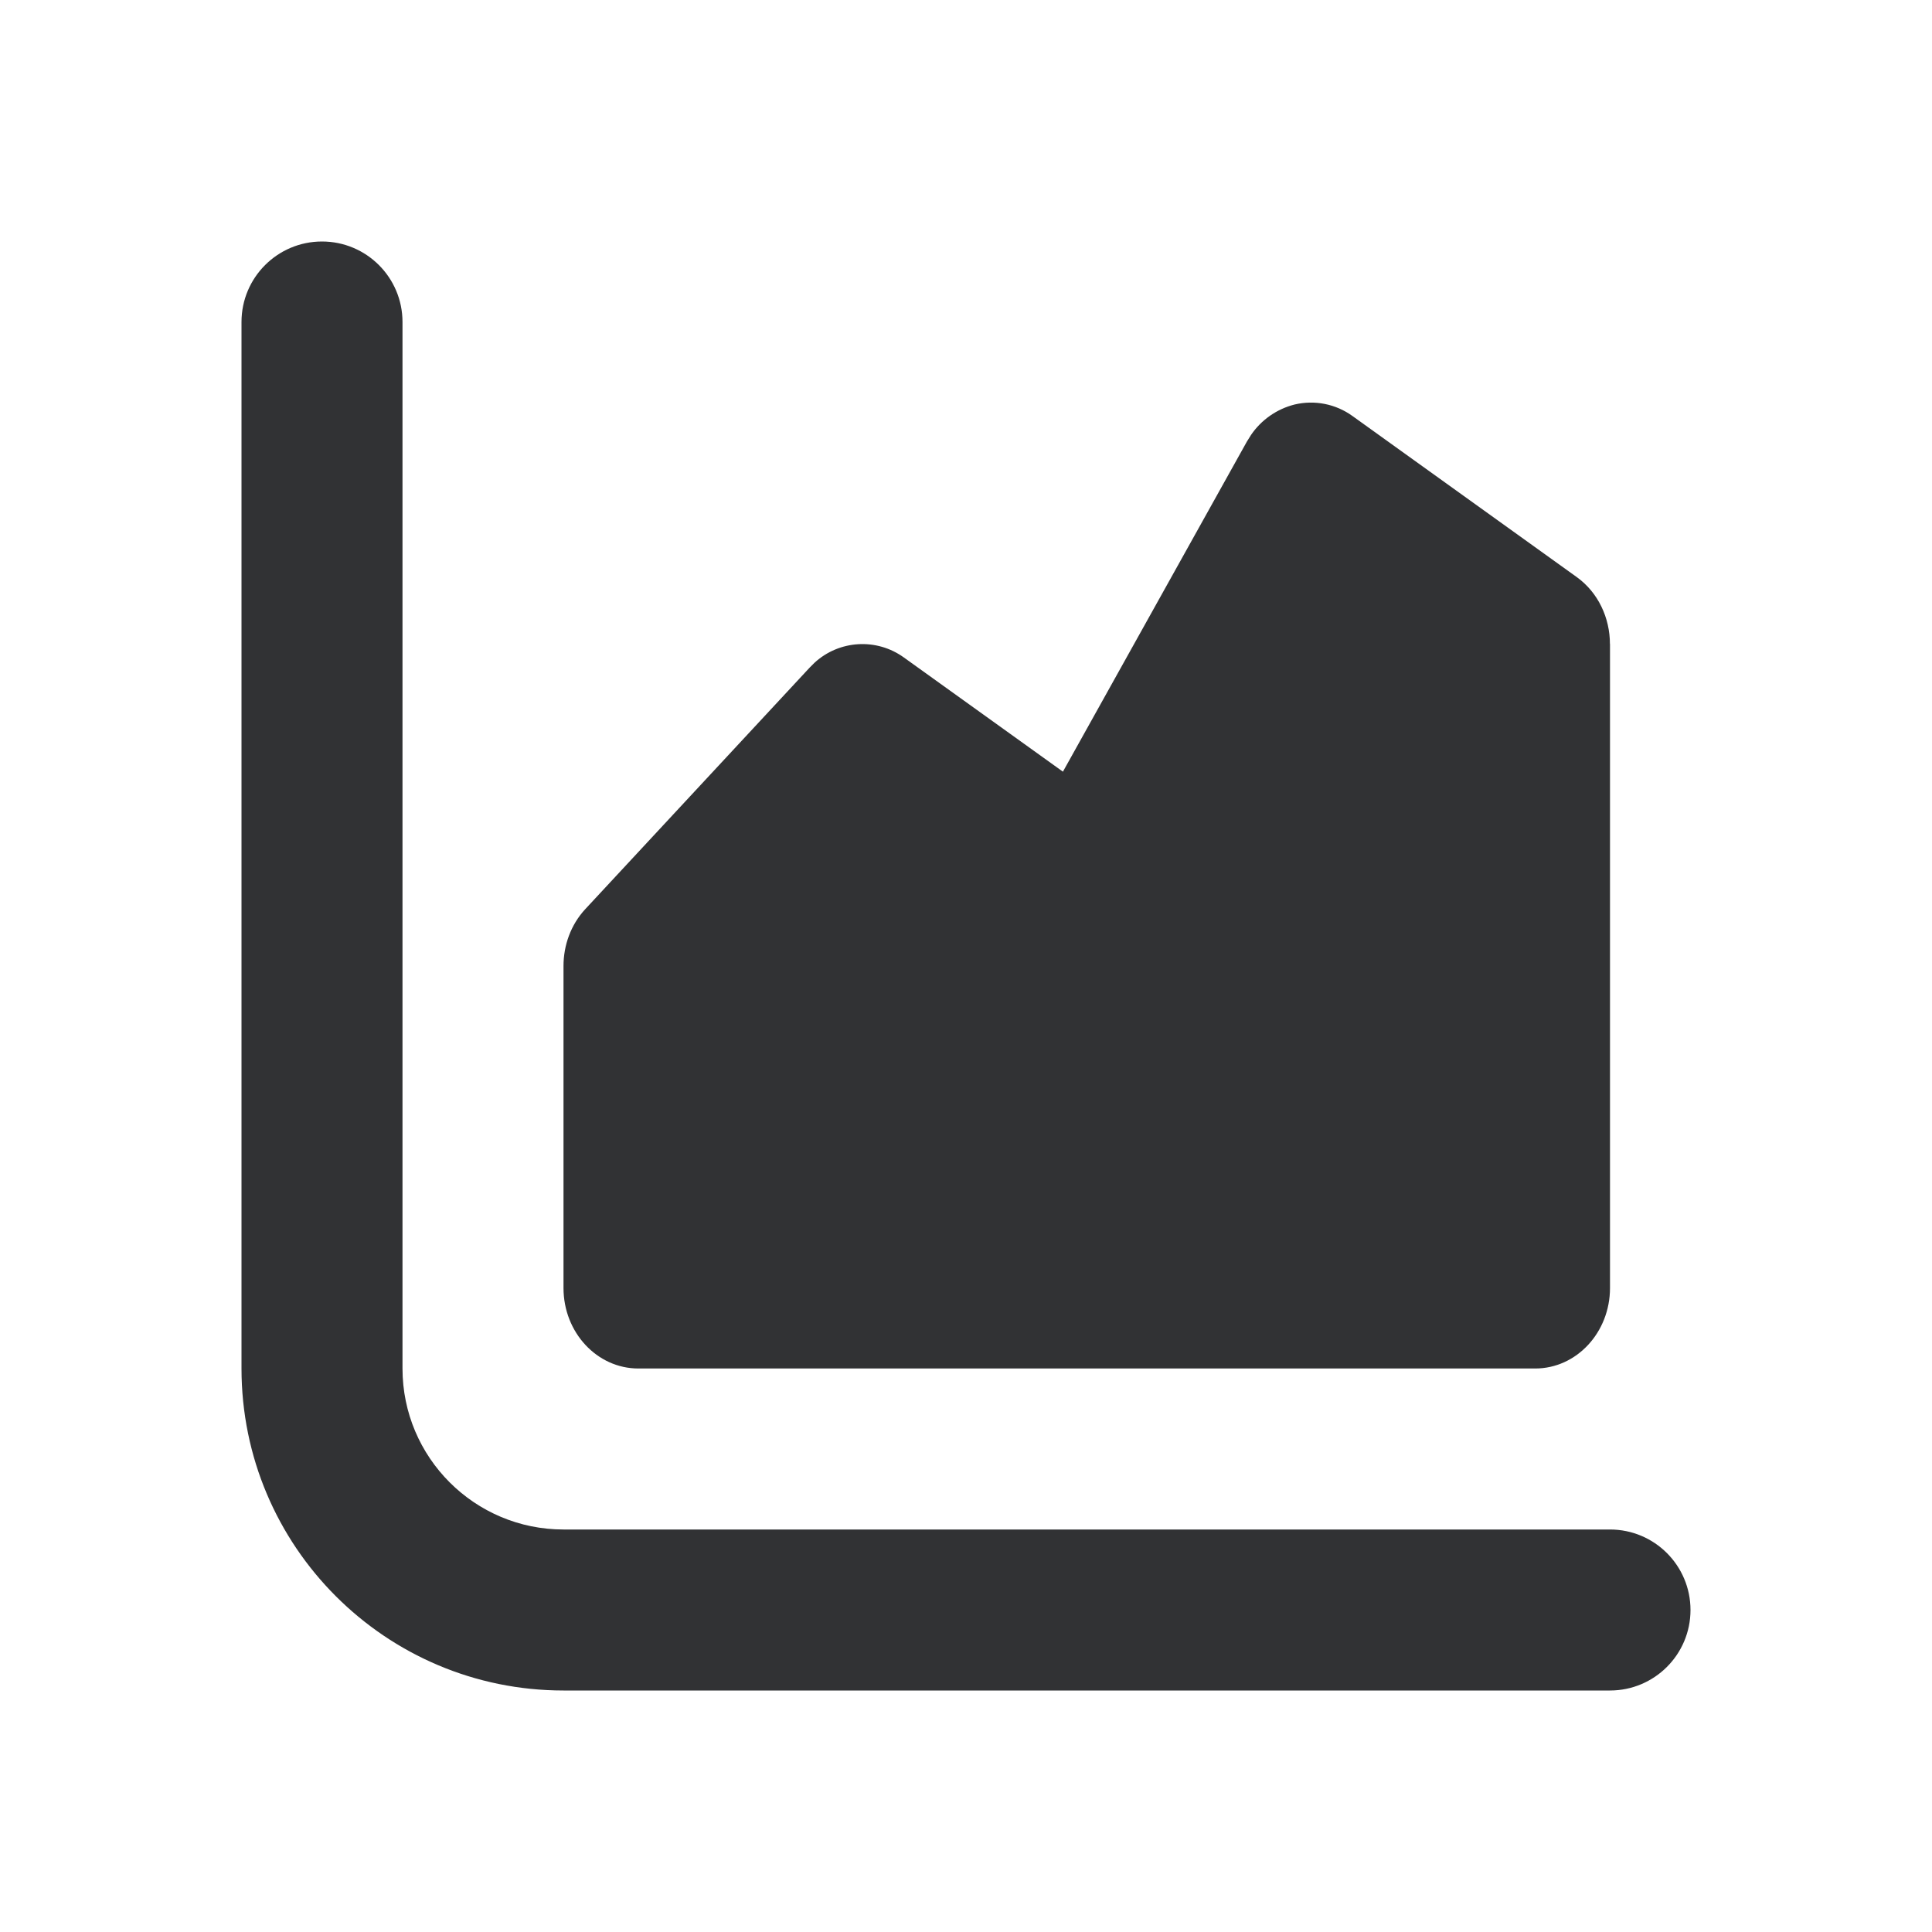
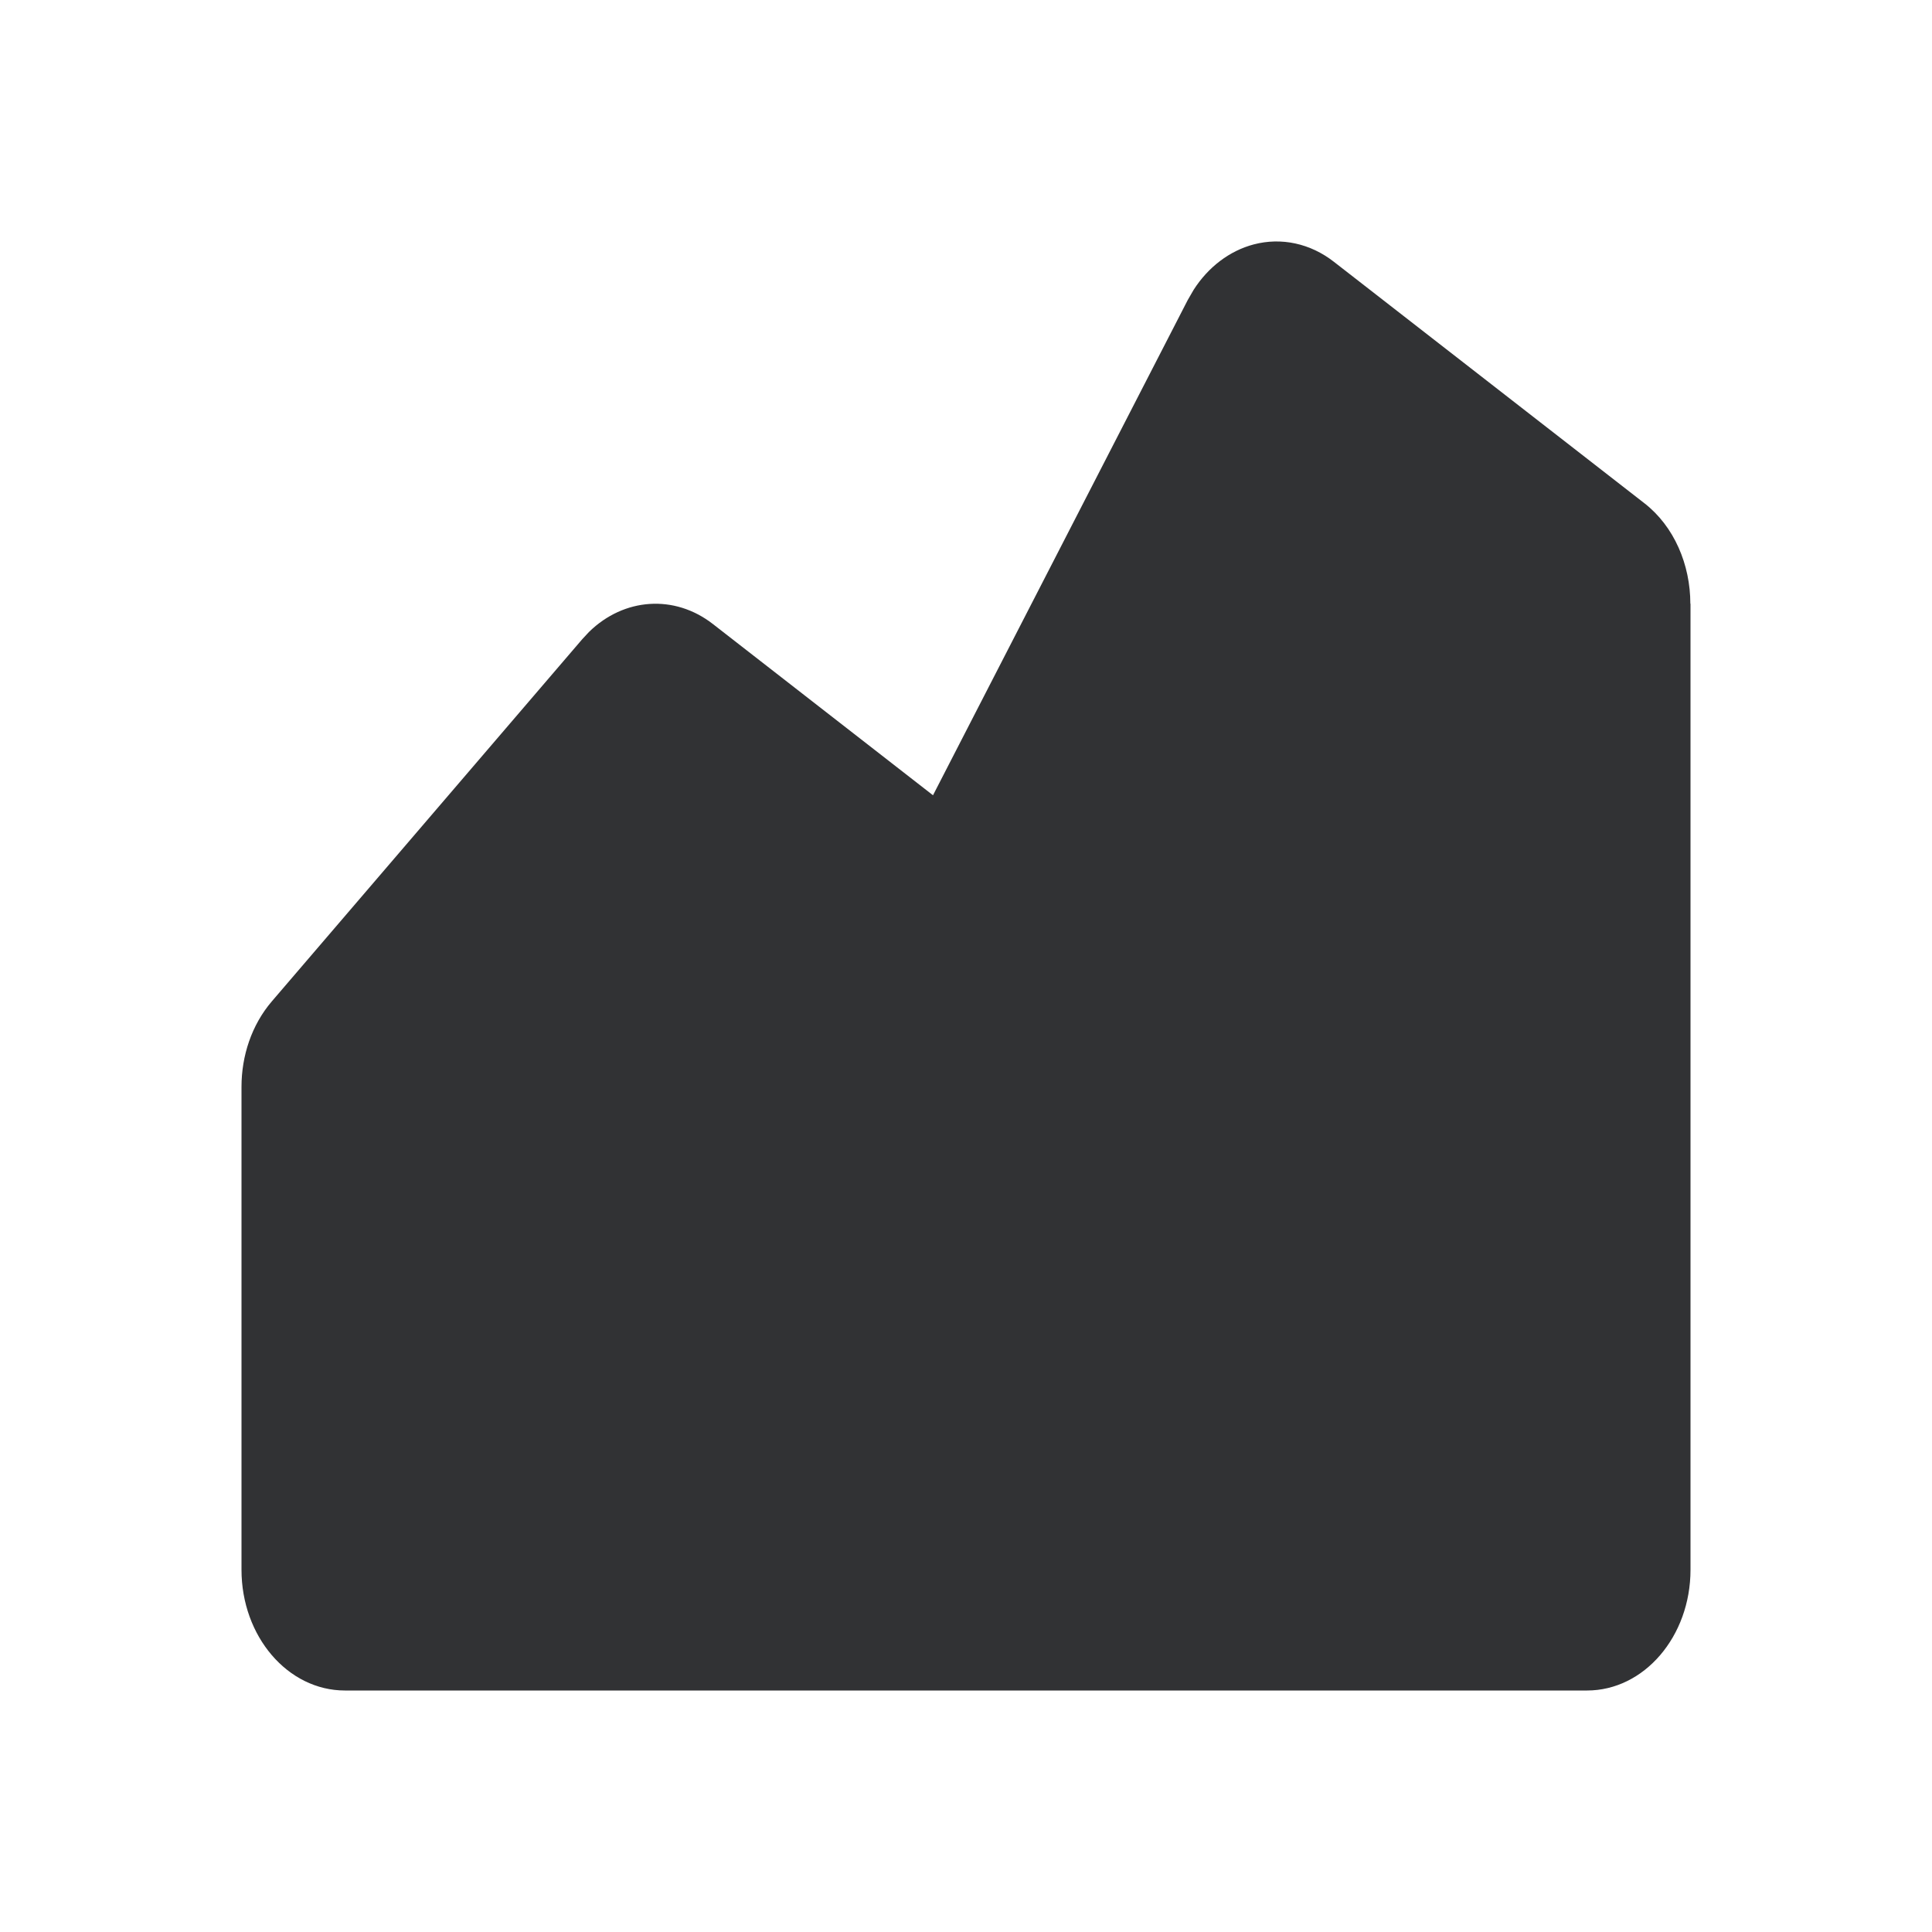
<svg xmlns="http://www.w3.org/2000/svg" width="24" height="24" fill="none" viewBox="0 0 24 24">
-   <path fill="#313234" d="M16.082 5.025a.88.88 0 0 1 .719.143l2.785 2c.268.192.413.509.413.831L20 8v8c0 .552-.416 1-.929 1H7.93C7.416 17 7 16.552 7 16v-4c0-.256.09-.512.271-.707l2.787-3 .06-.06a.88.88 0 0 1 1.111-.065l1.975 1.418 2.285-4.1.053-.085a.93.93 0 0 1 .54-.376" />
-   <path fill="#313234" d="M3 17V4a1 1 0 0 1 2 0v13a2 2 0 0 0 2 2h13a1 1 0 1 1 0 2H7a4 4 0 0 1-4-4" />
+   <path fill="#313234" d="M15.575 3.036c.343-.09.703-.012.995.216l3.858 3c.37.288.57.763.57 1.247L21 7.5v12c0 .828-.576 1.5-1.285 1.5H4.285C3.575 21 3 20.328 3 19.5v-6c0-.384.126-.768.377-1.061l3.857-4.5.084-.09c.433-.423 1.06-.469 1.538-.097l2.734 2.127 3.164-6.151.074-.128c.182-.284.447-.485.747-.564" />
</svg>
